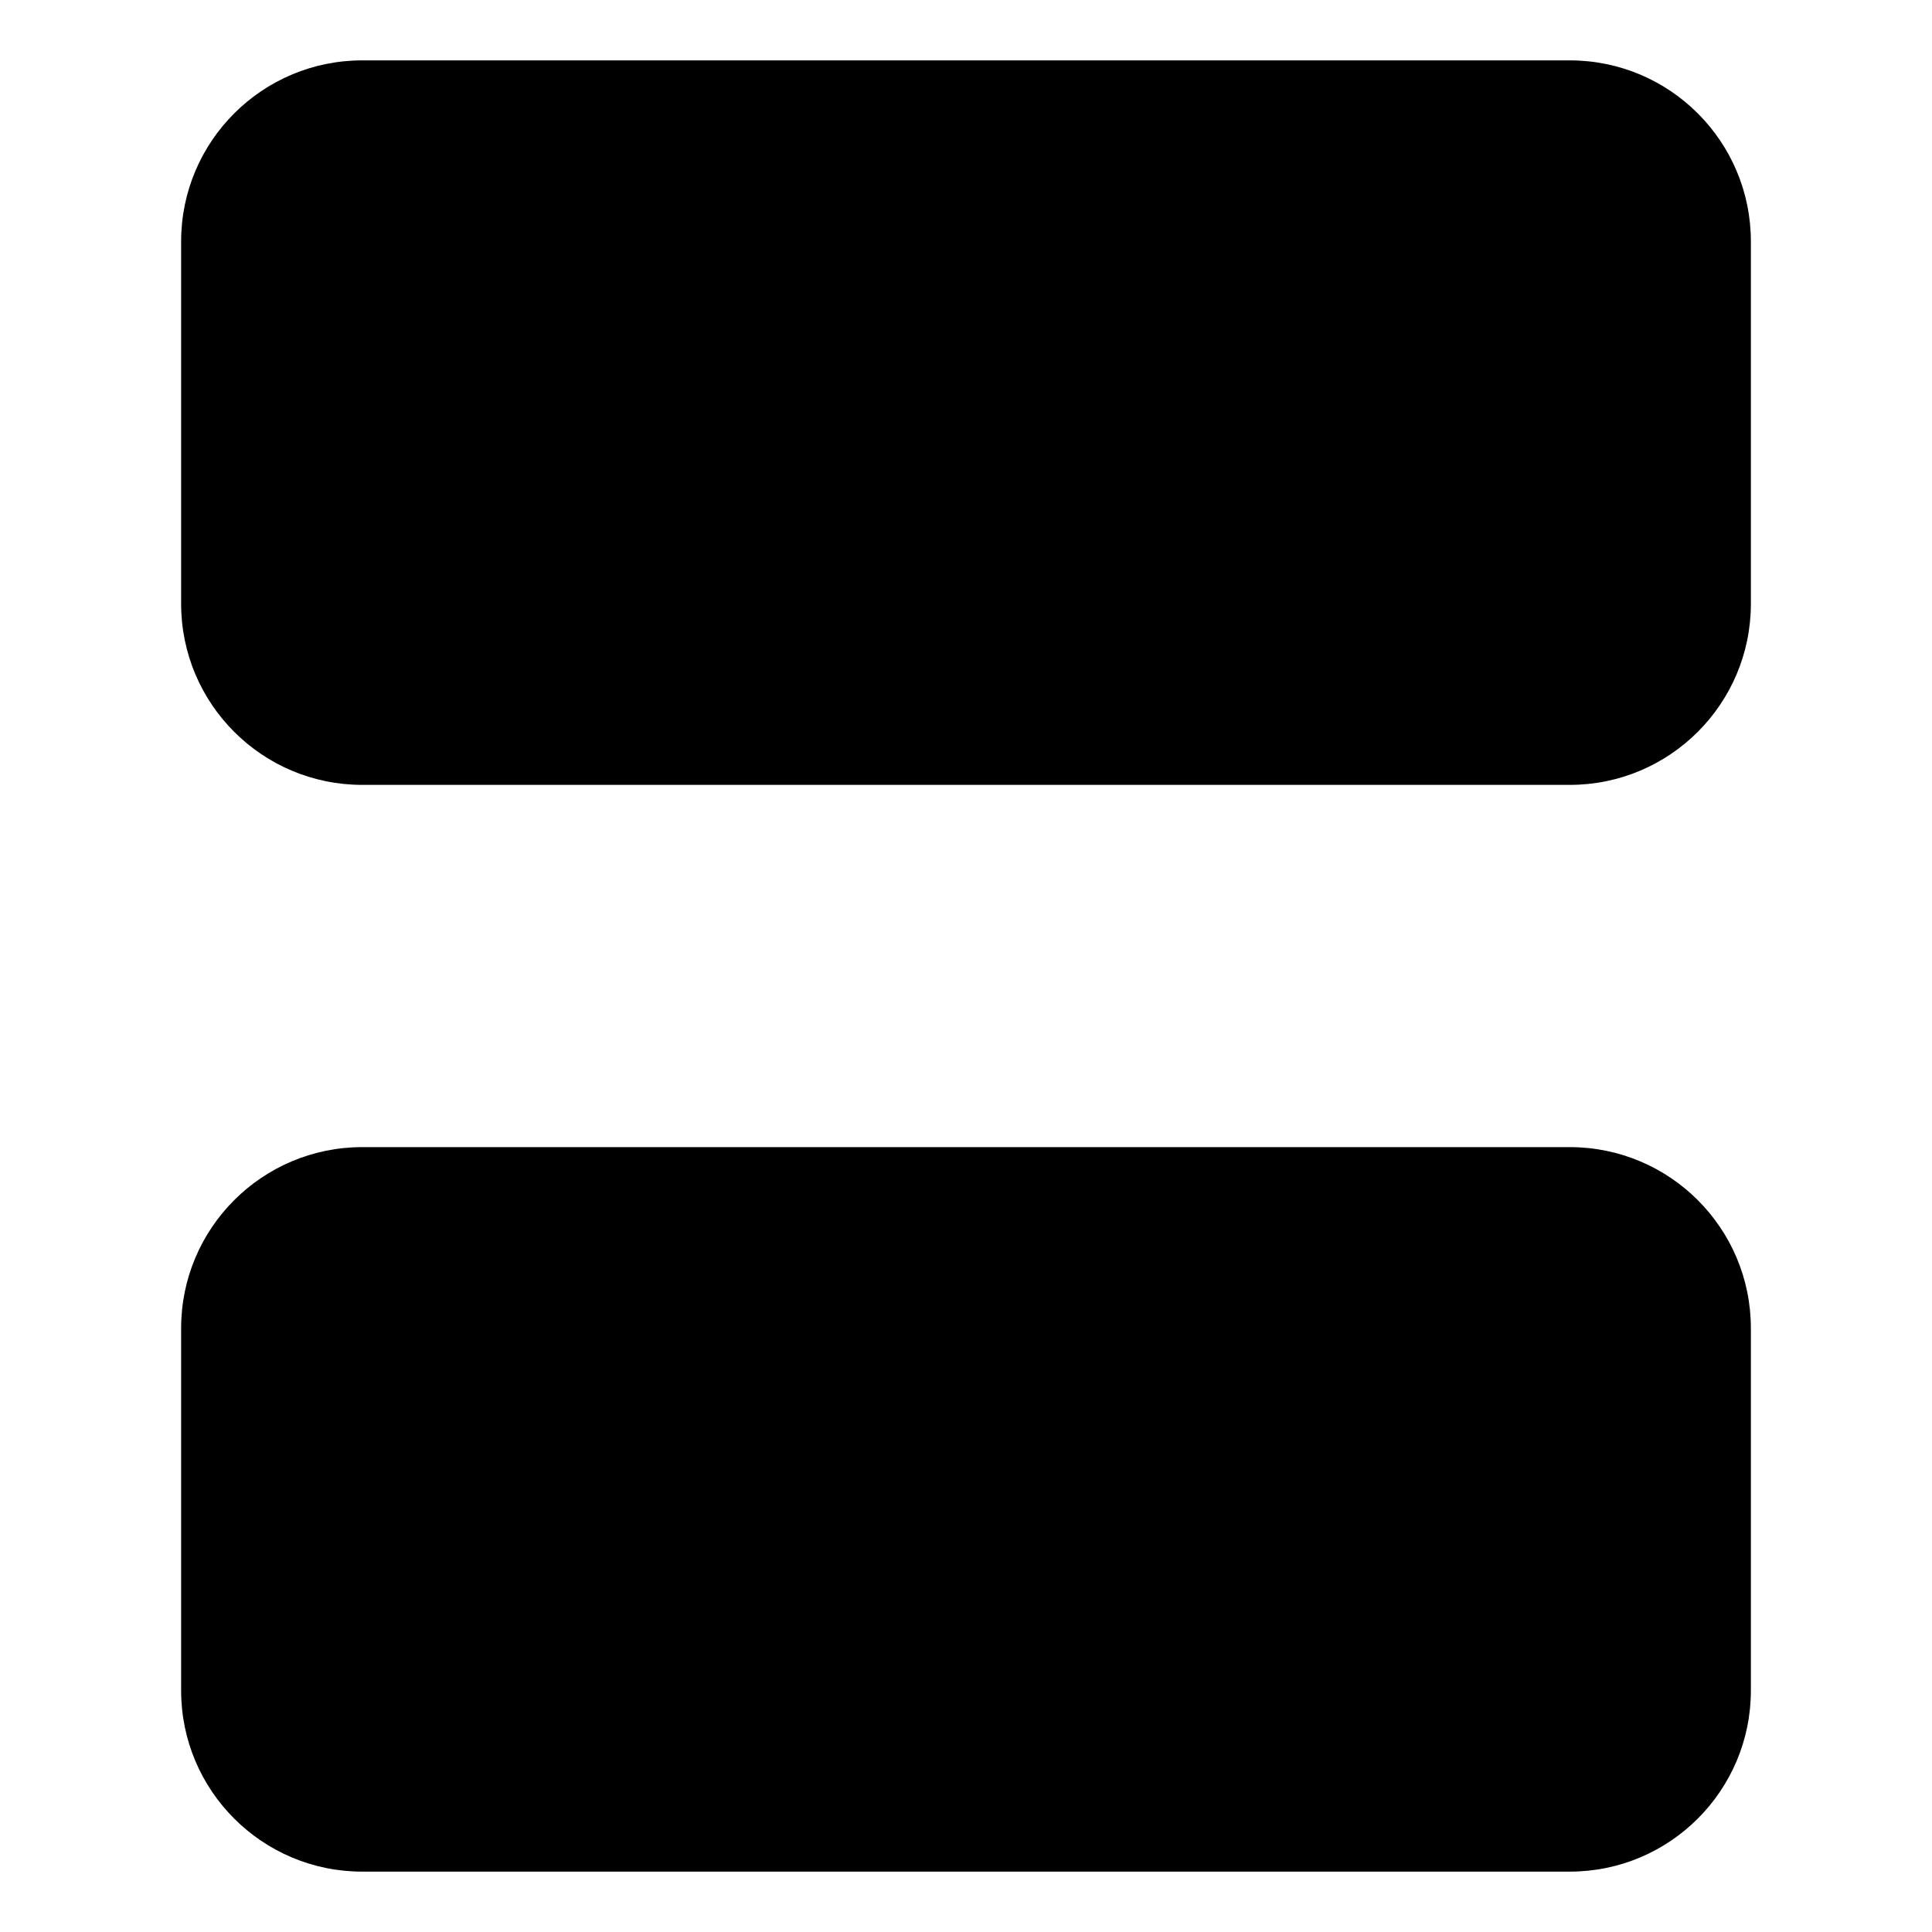
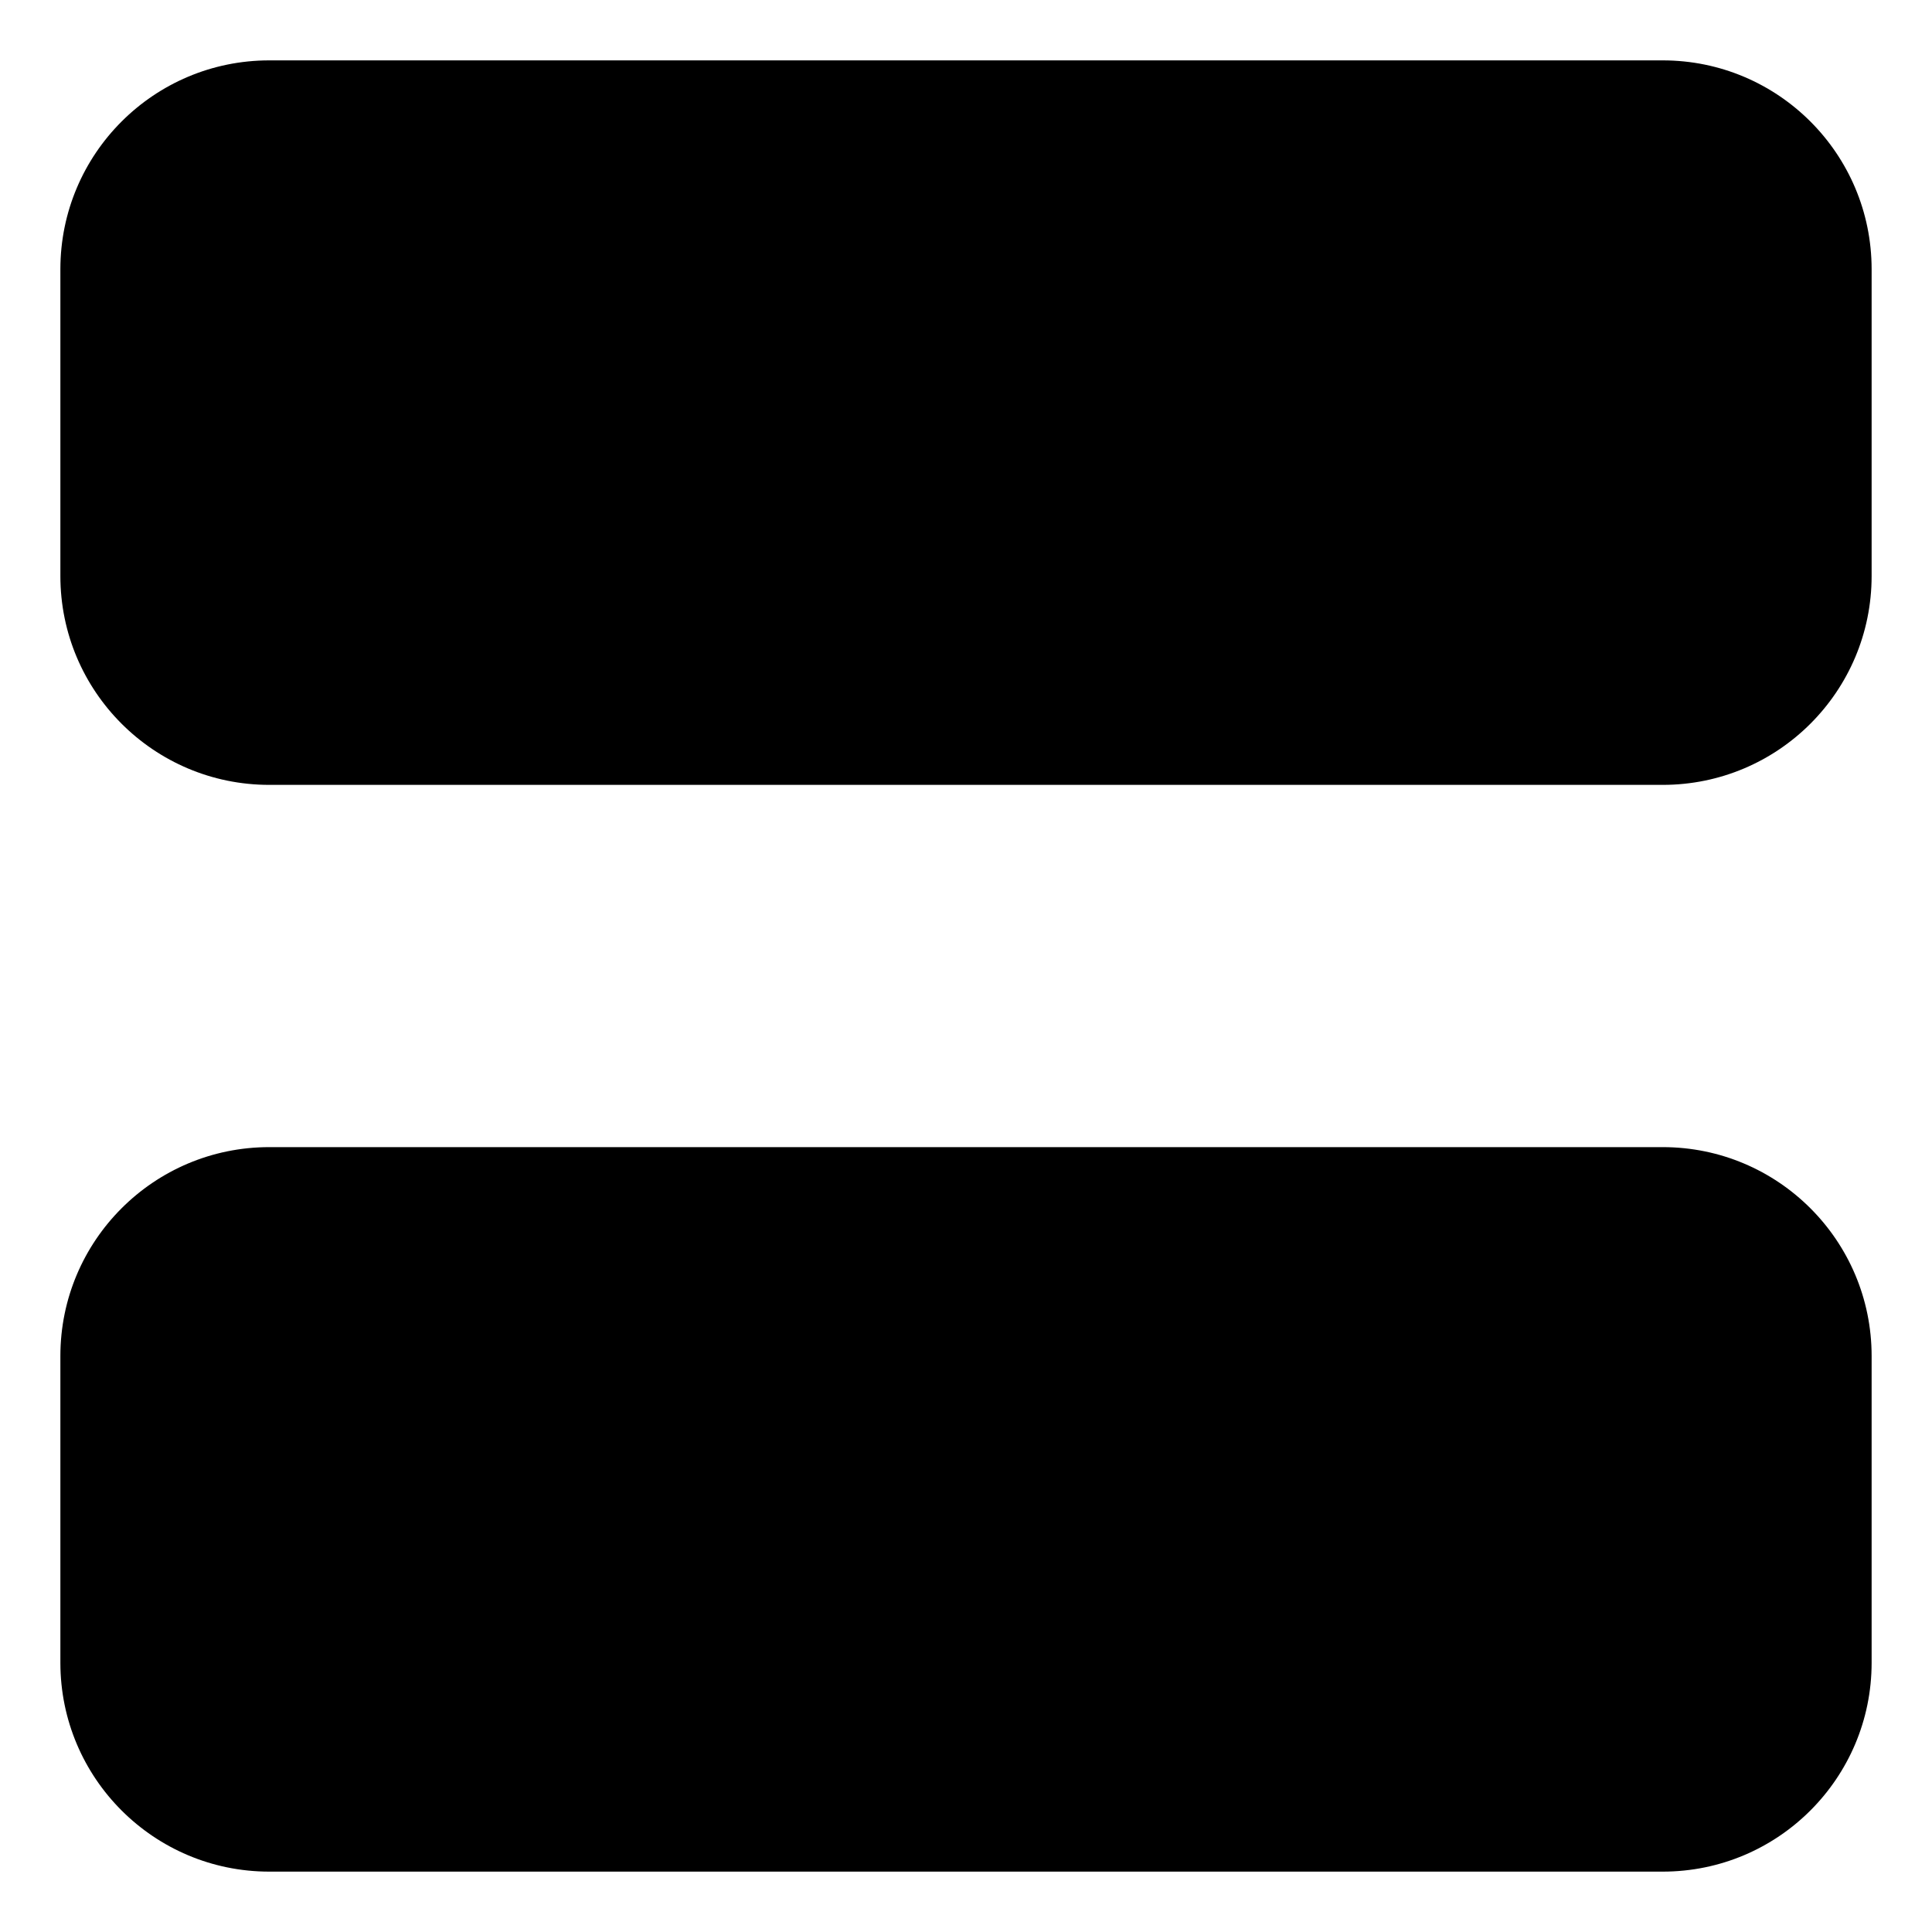
- <svg xmlns="http://www.w3.org/2000/svg" width="16" height="16" viewBox="0 0 16 16">
-   <rect x="1.5" y="0.5" width="13" height="6" rx="1.5" fill="currentColor" />
-   <rect x="1.5" y="9.5" width="13" height="6" rx="1.5" fill="currentColor" />
+ <svg xmlns="http://www.w3.org/2000/svg" version="1.1" viewBox="0 0 16 16">
+   <rect x=".5" y=".5" width="15" height="6" rx="1.73" fill="currentColor" stroke-width="1.07" />
+   <rect x=".5" y="9.5" width="15" height="6" rx="1.73" fill="currentColor" stroke-width="1.07" />
</svg>
